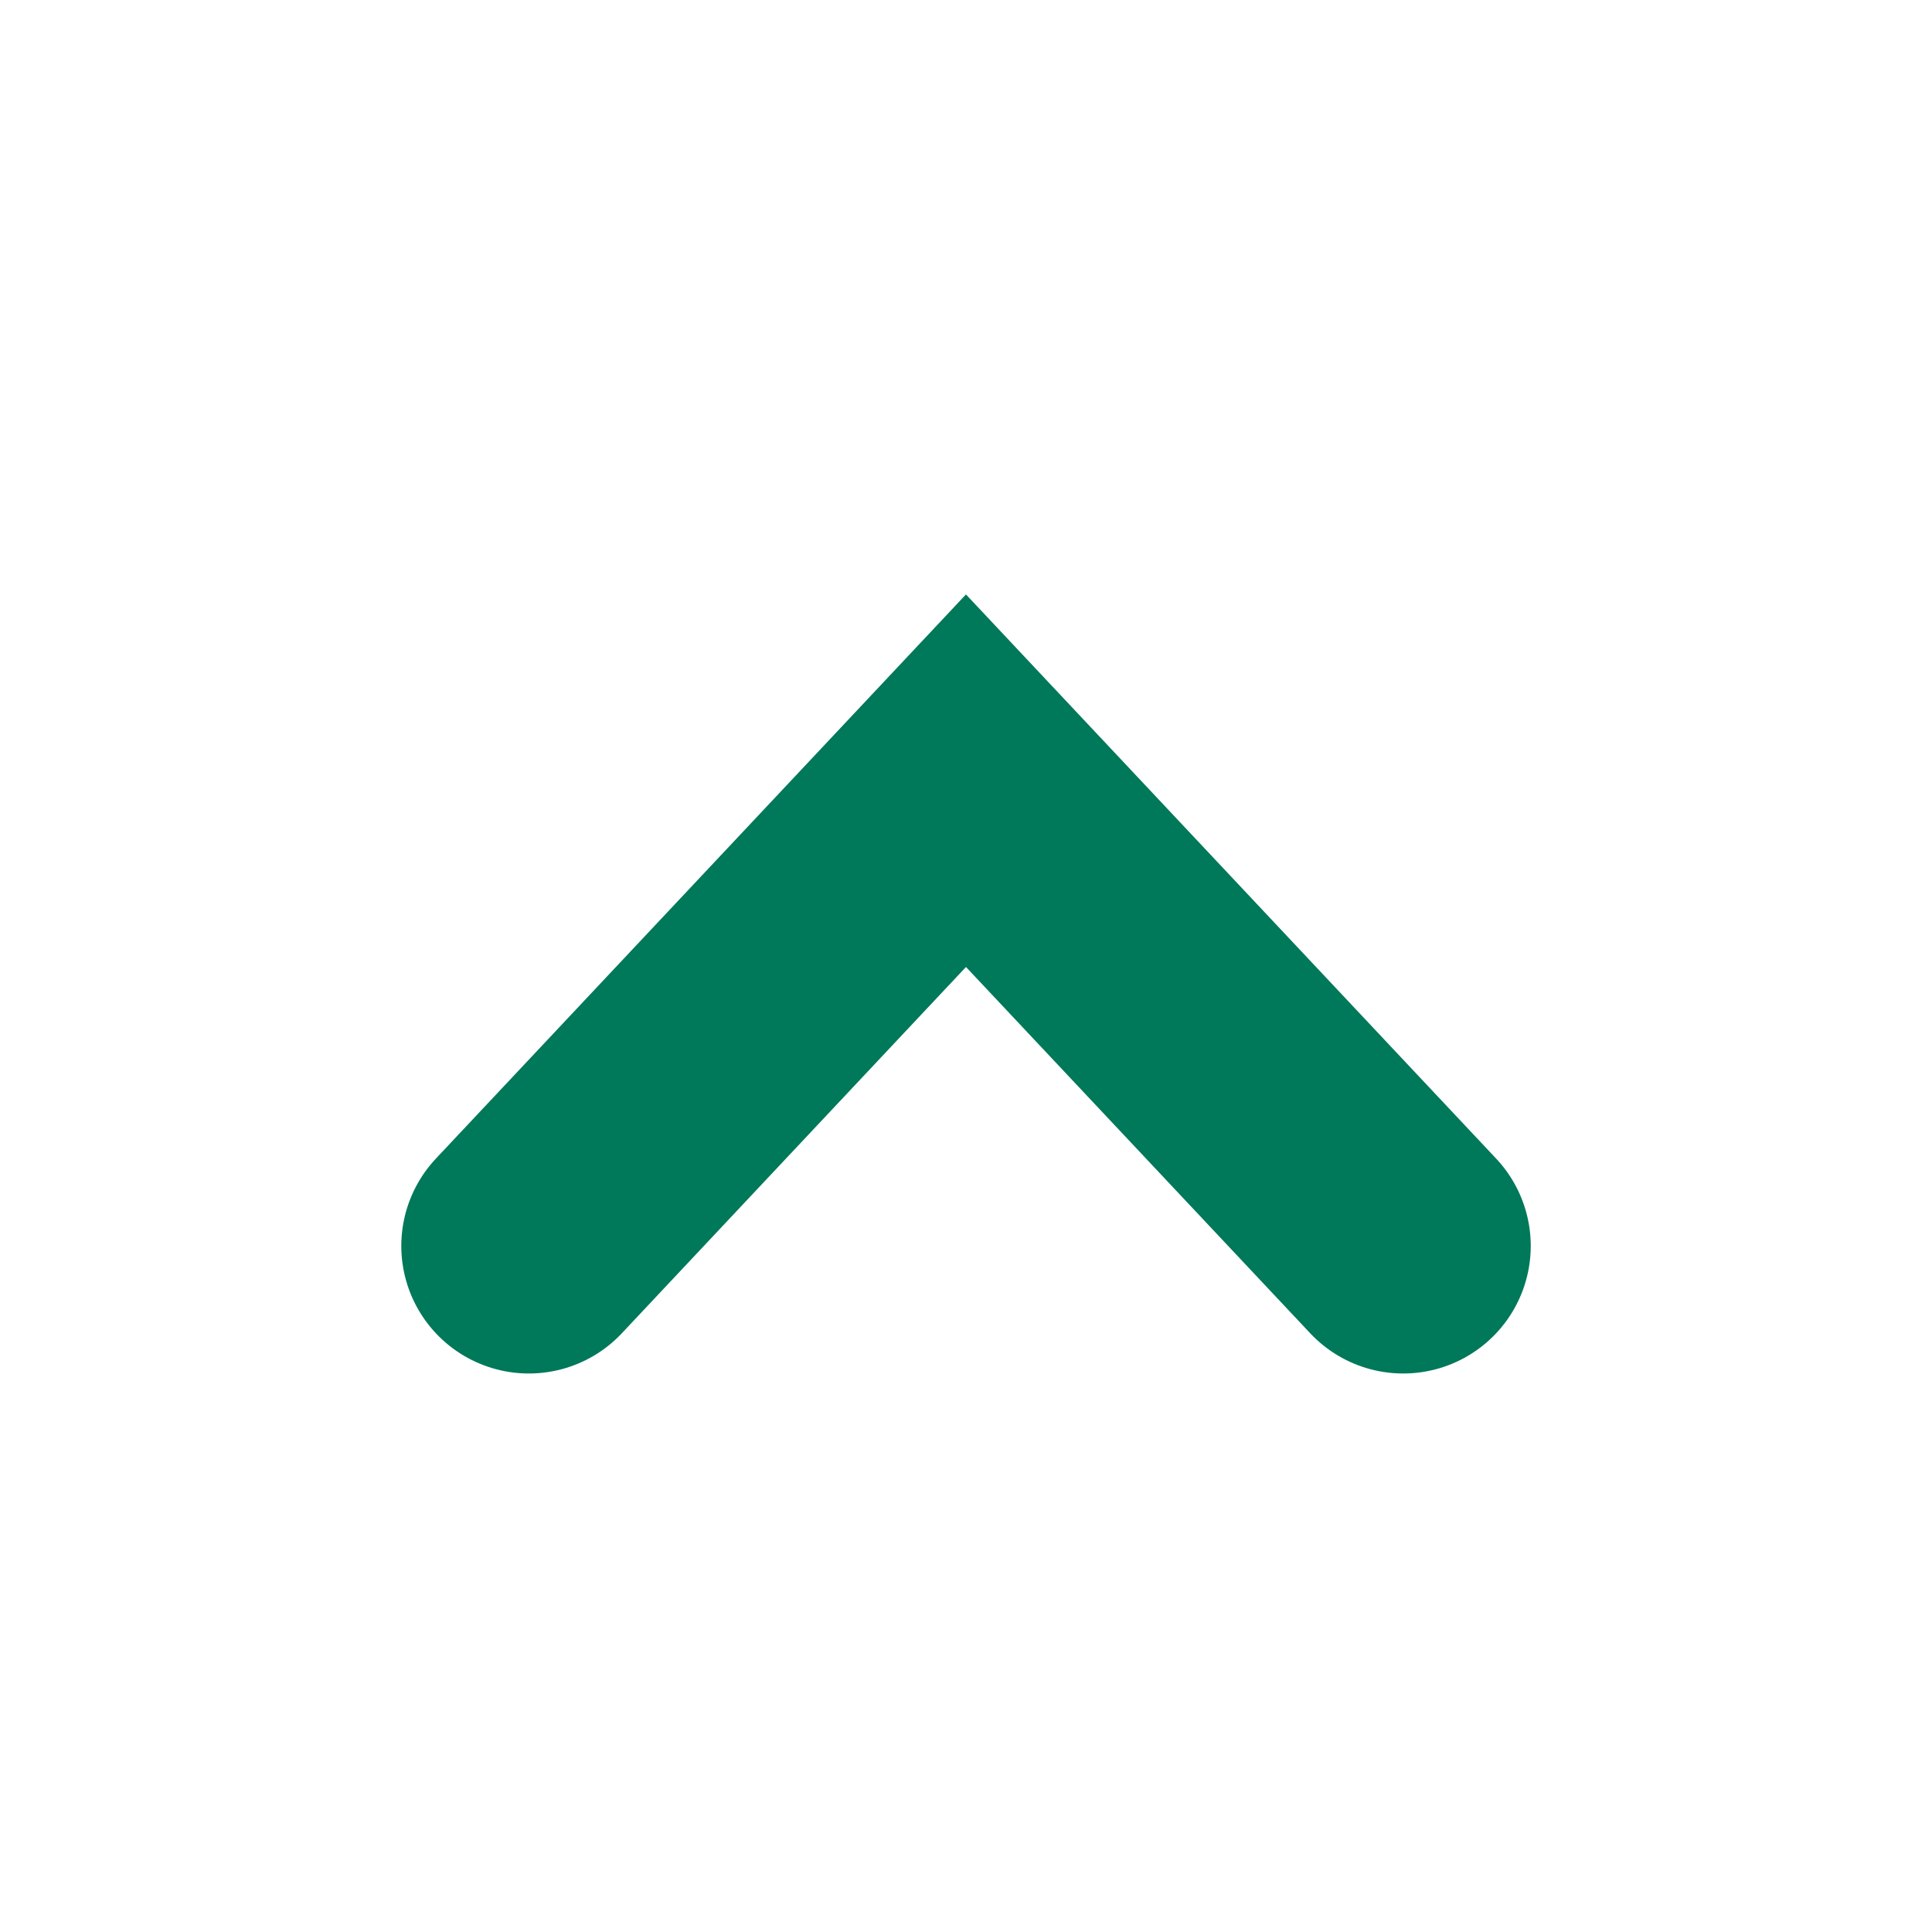
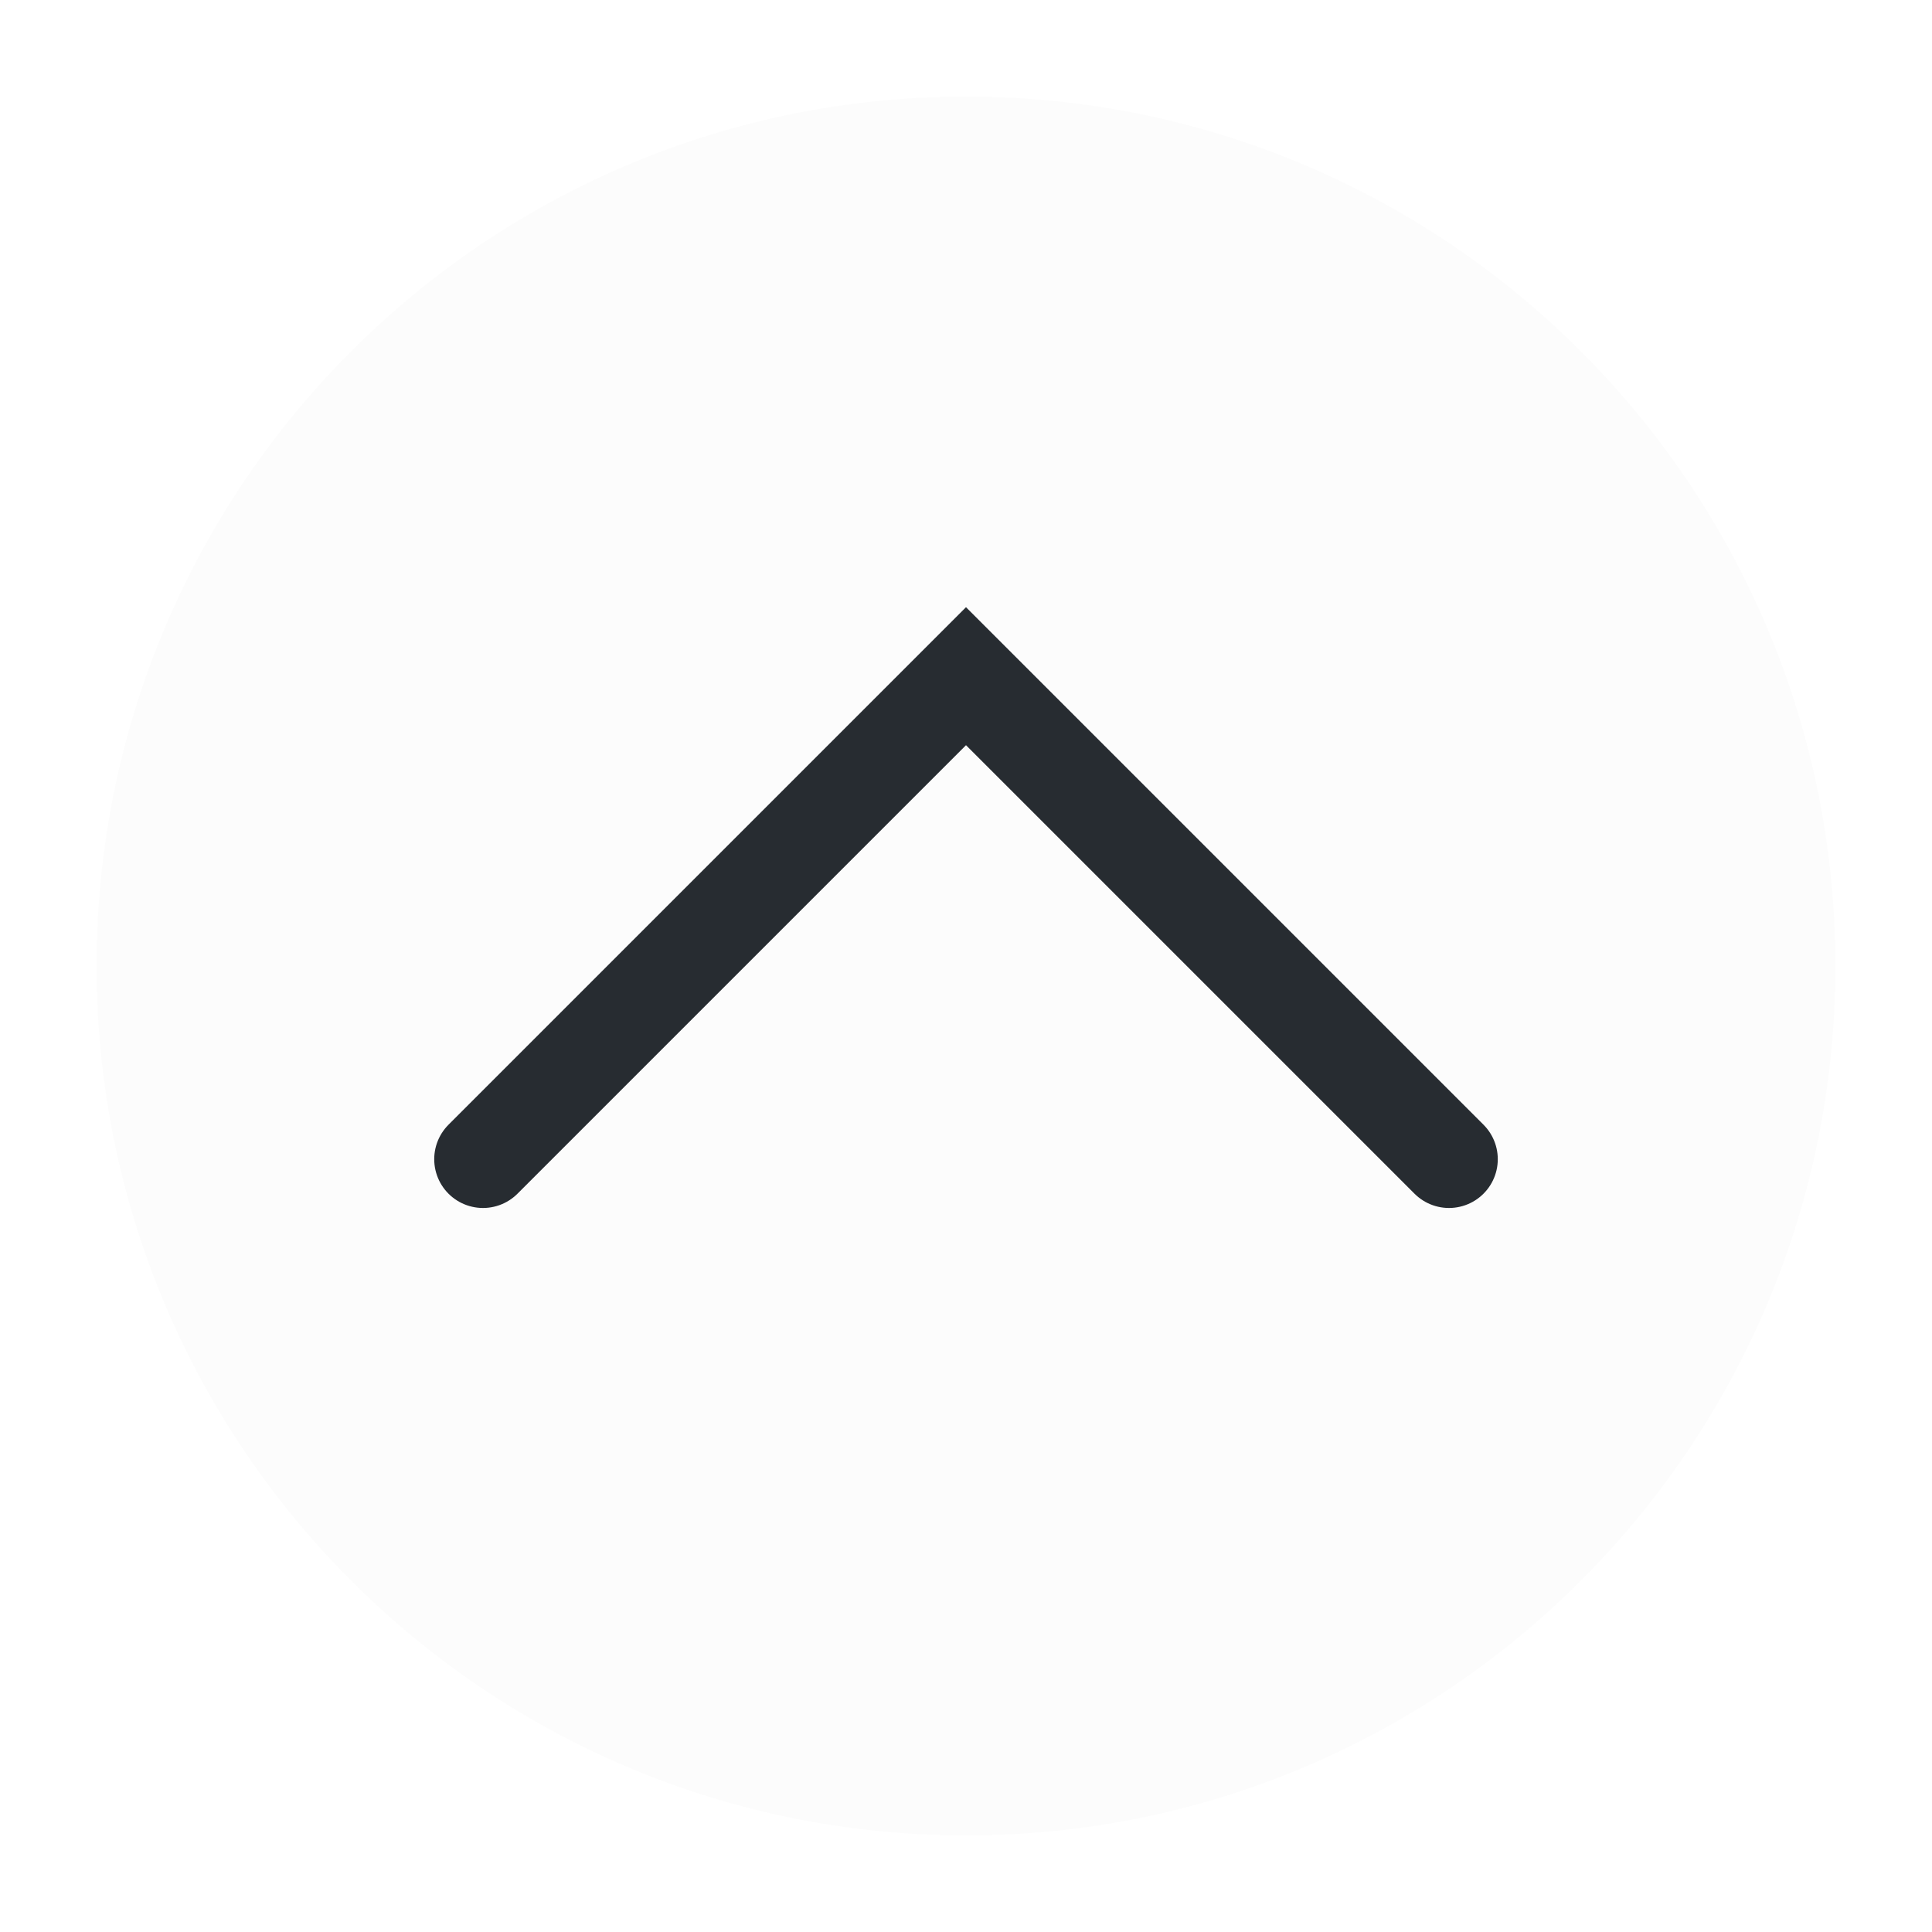
<svg xmlns="http://www.w3.org/2000/svg" viewBox="0 0 50 50" version="1.2" baseProfile="tiny">
  <defs>
</defs>
  <g fill="none" stroke="black" stroke-width="1" fill-rule="evenodd" stroke-linecap="square" stroke-linejoin="bevel">
-     <g fill="#000000" fill-opacity="1" stroke="none" transform="matrix(2.5,0,0,2.5,37.9492,45.4947)" font-family="Noto Sans" font-size="10" font-weight="400" font-style="normal" opacity="0">
-       <rect x="-15.18" y="-18.198" width="20" height="20" />
+     <g fill="#fcfcfc" fill-opacity="1" stroke="none" transform="matrix(2.5,0,0,2.5,2.5,2.5)" font-family="Noto Sans" font-size="10" font-weight="400" font-style="normal">
+       <circle cx="9" cy="9" r="9" />
    </g>
-     <g fill="none" stroke="none" transform="matrix(2.5,0,0,2.5,37.9492,45.4947)" font-family="Noto Sans" font-size="10" font-weight="400" font-style="normal">
-       <path vector-effect="none" fill-rule="nonzero" d="M-9.705,-5.3 L-5.18,-10.116 L-0.654,-5.3" />
-     </g>
-     <g fill="none" stroke="#00785a" stroke-opacity="1" stroke-width="2.641" stroke-linecap="round" stroke-linejoin="miter" stroke-miterlimit="4" transform="matrix(2.5,0,0,2.5,37.9492,45.4947)" font-family="Noto Sans" font-size="10" font-weight="400" font-style="normal">
-       <path vector-effect="none" fill-rule="nonzero" d="M-9.705,-5.3 L-5.18,-10.116 L-0.654,-5.3" />
+     <g fill="none" stroke="#272c31" stroke-opacity="1" stroke-width="1.01" stroke-linecap="round" stroke-linejoin="miter" stroke-miterlimit="2" transform="matrix(2.5,0,0,2.5,2.5,2.5)" font-family="Noto Sans" font-size="10" font-weight="400" font-style="normal">
+       <polyline fill="none" vector-effect="none" points="4,11 9,6 14,11 " />
    </g>
    <g fill="none" stroke="#000000" stroke-opacity="1" stroke-width="1" stroke-linecap="square" stroke-linejoin="bevel" transform="matrix(1,0,0,1,0,0)" font-family="Noto Sans" font-size="10" font-weight="400" font-style="normal">
</g>
  </g>
</svg>
